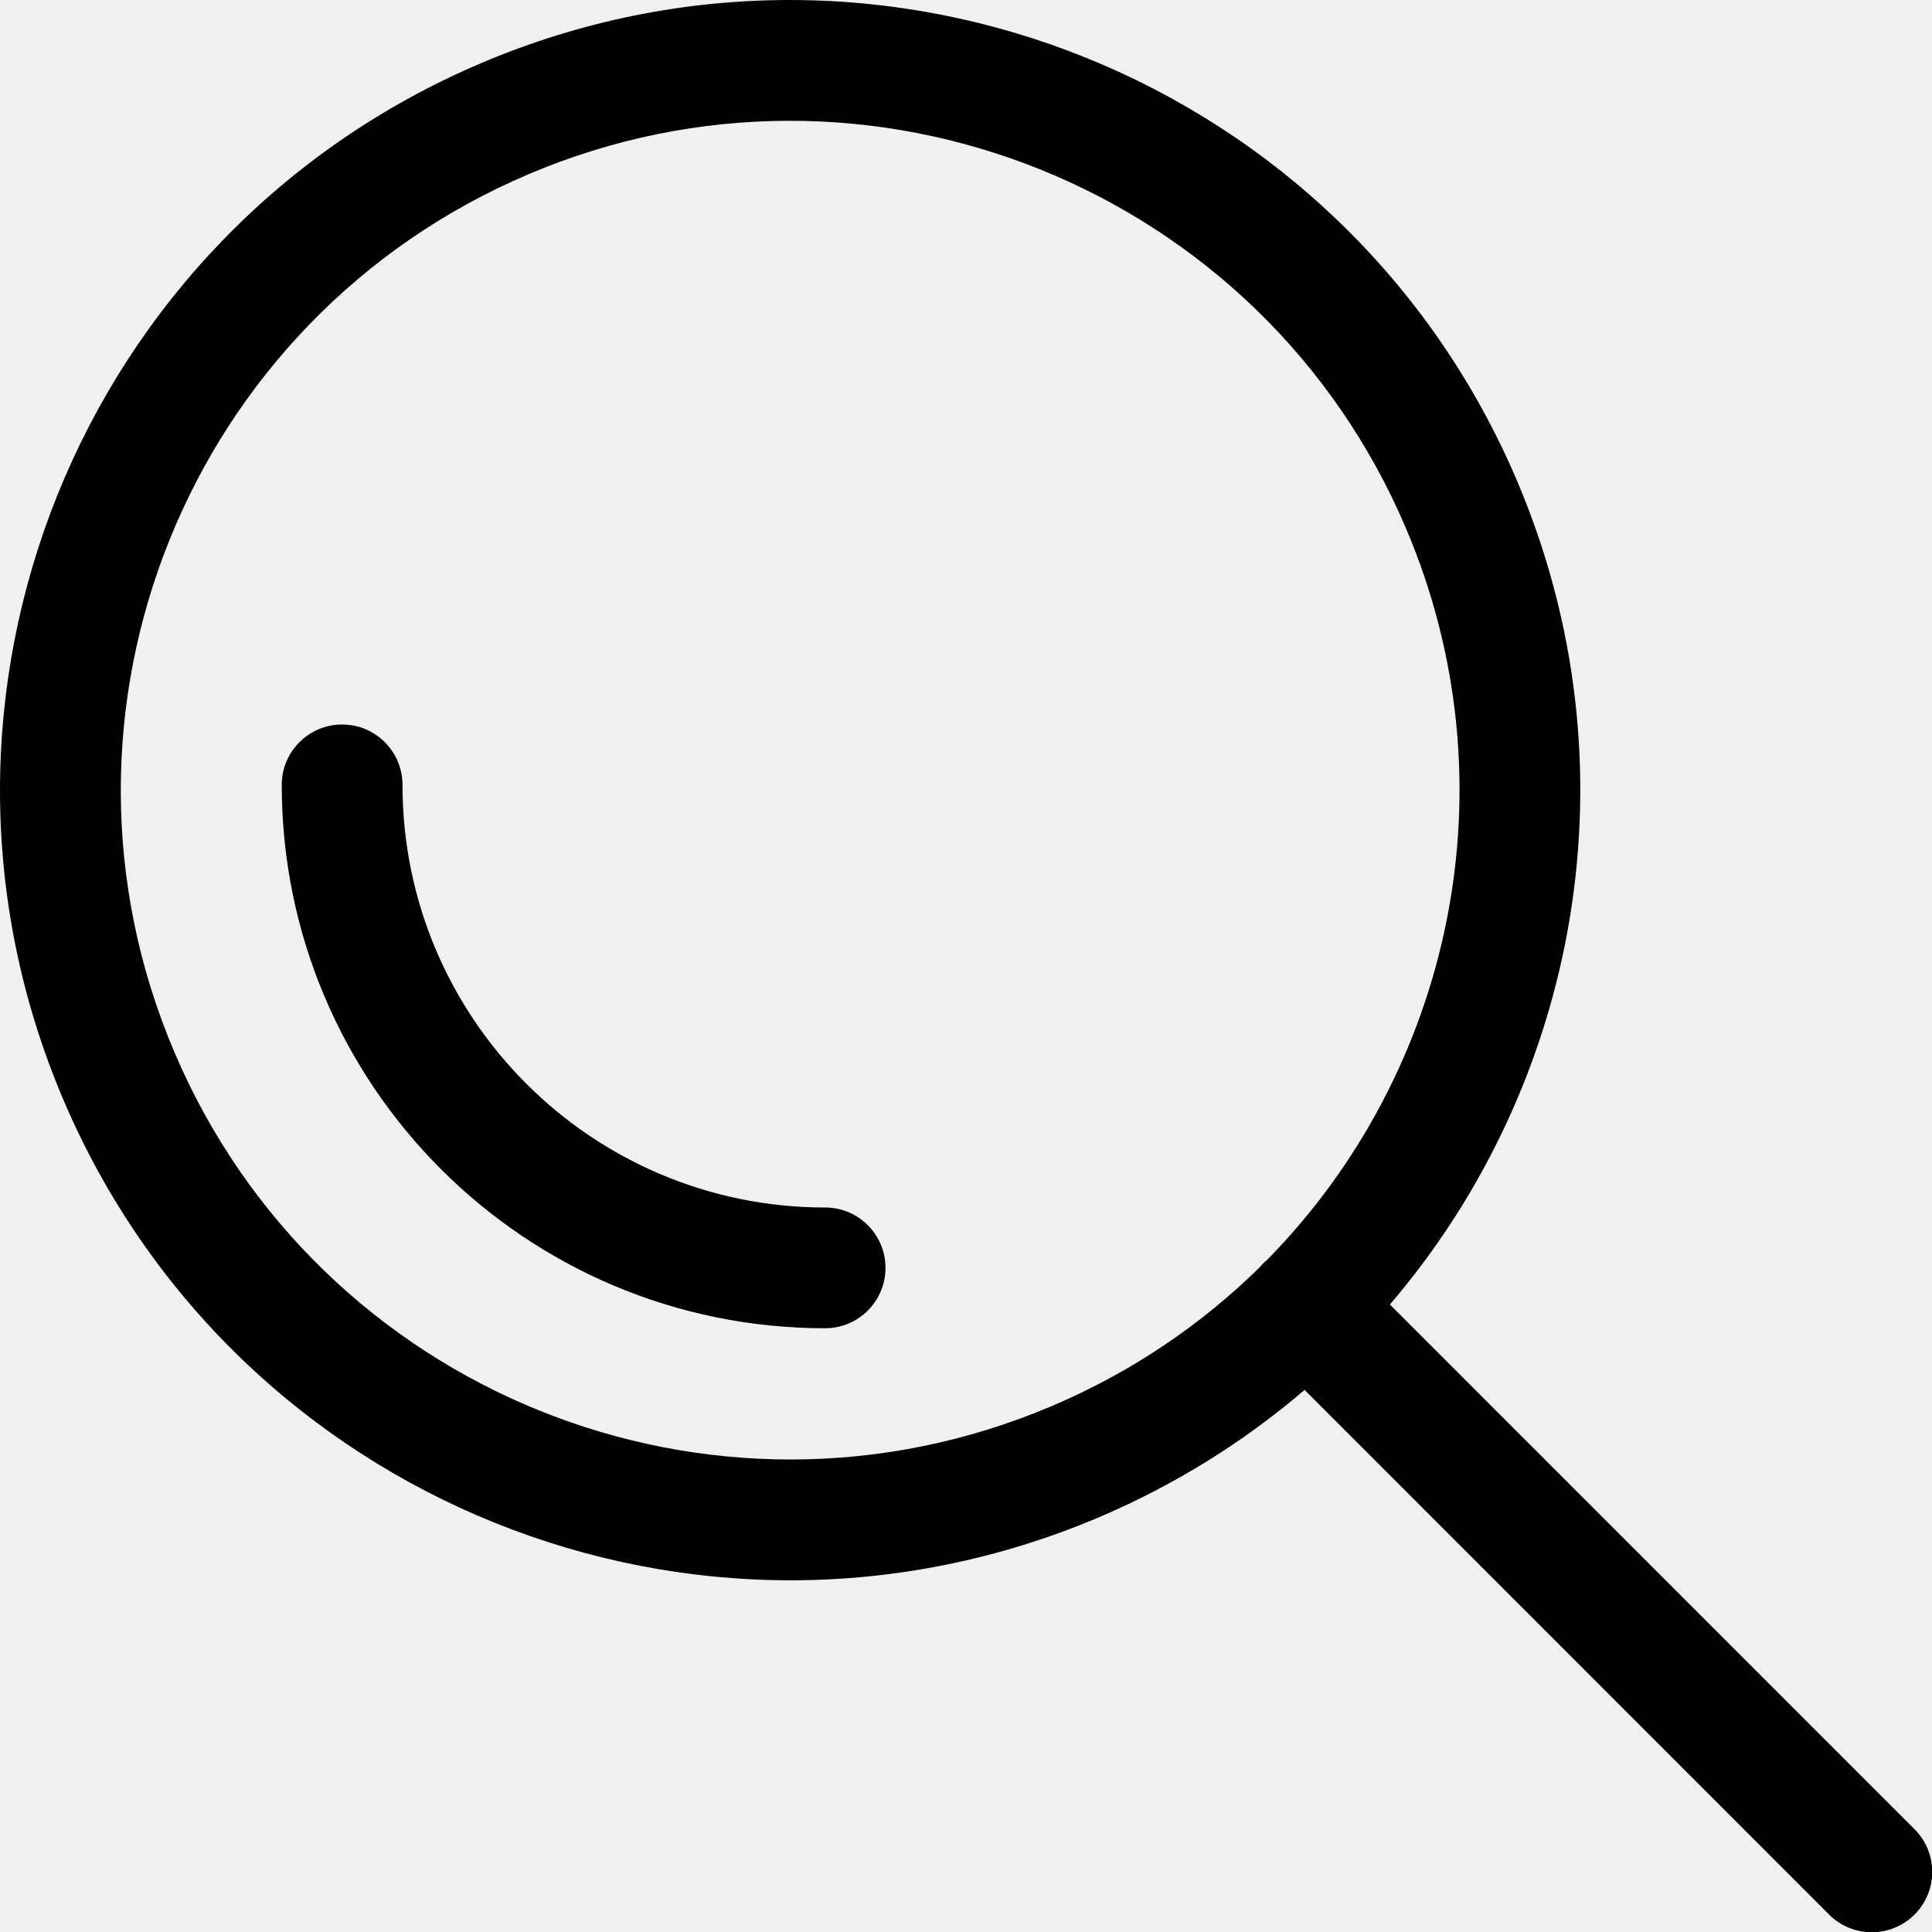
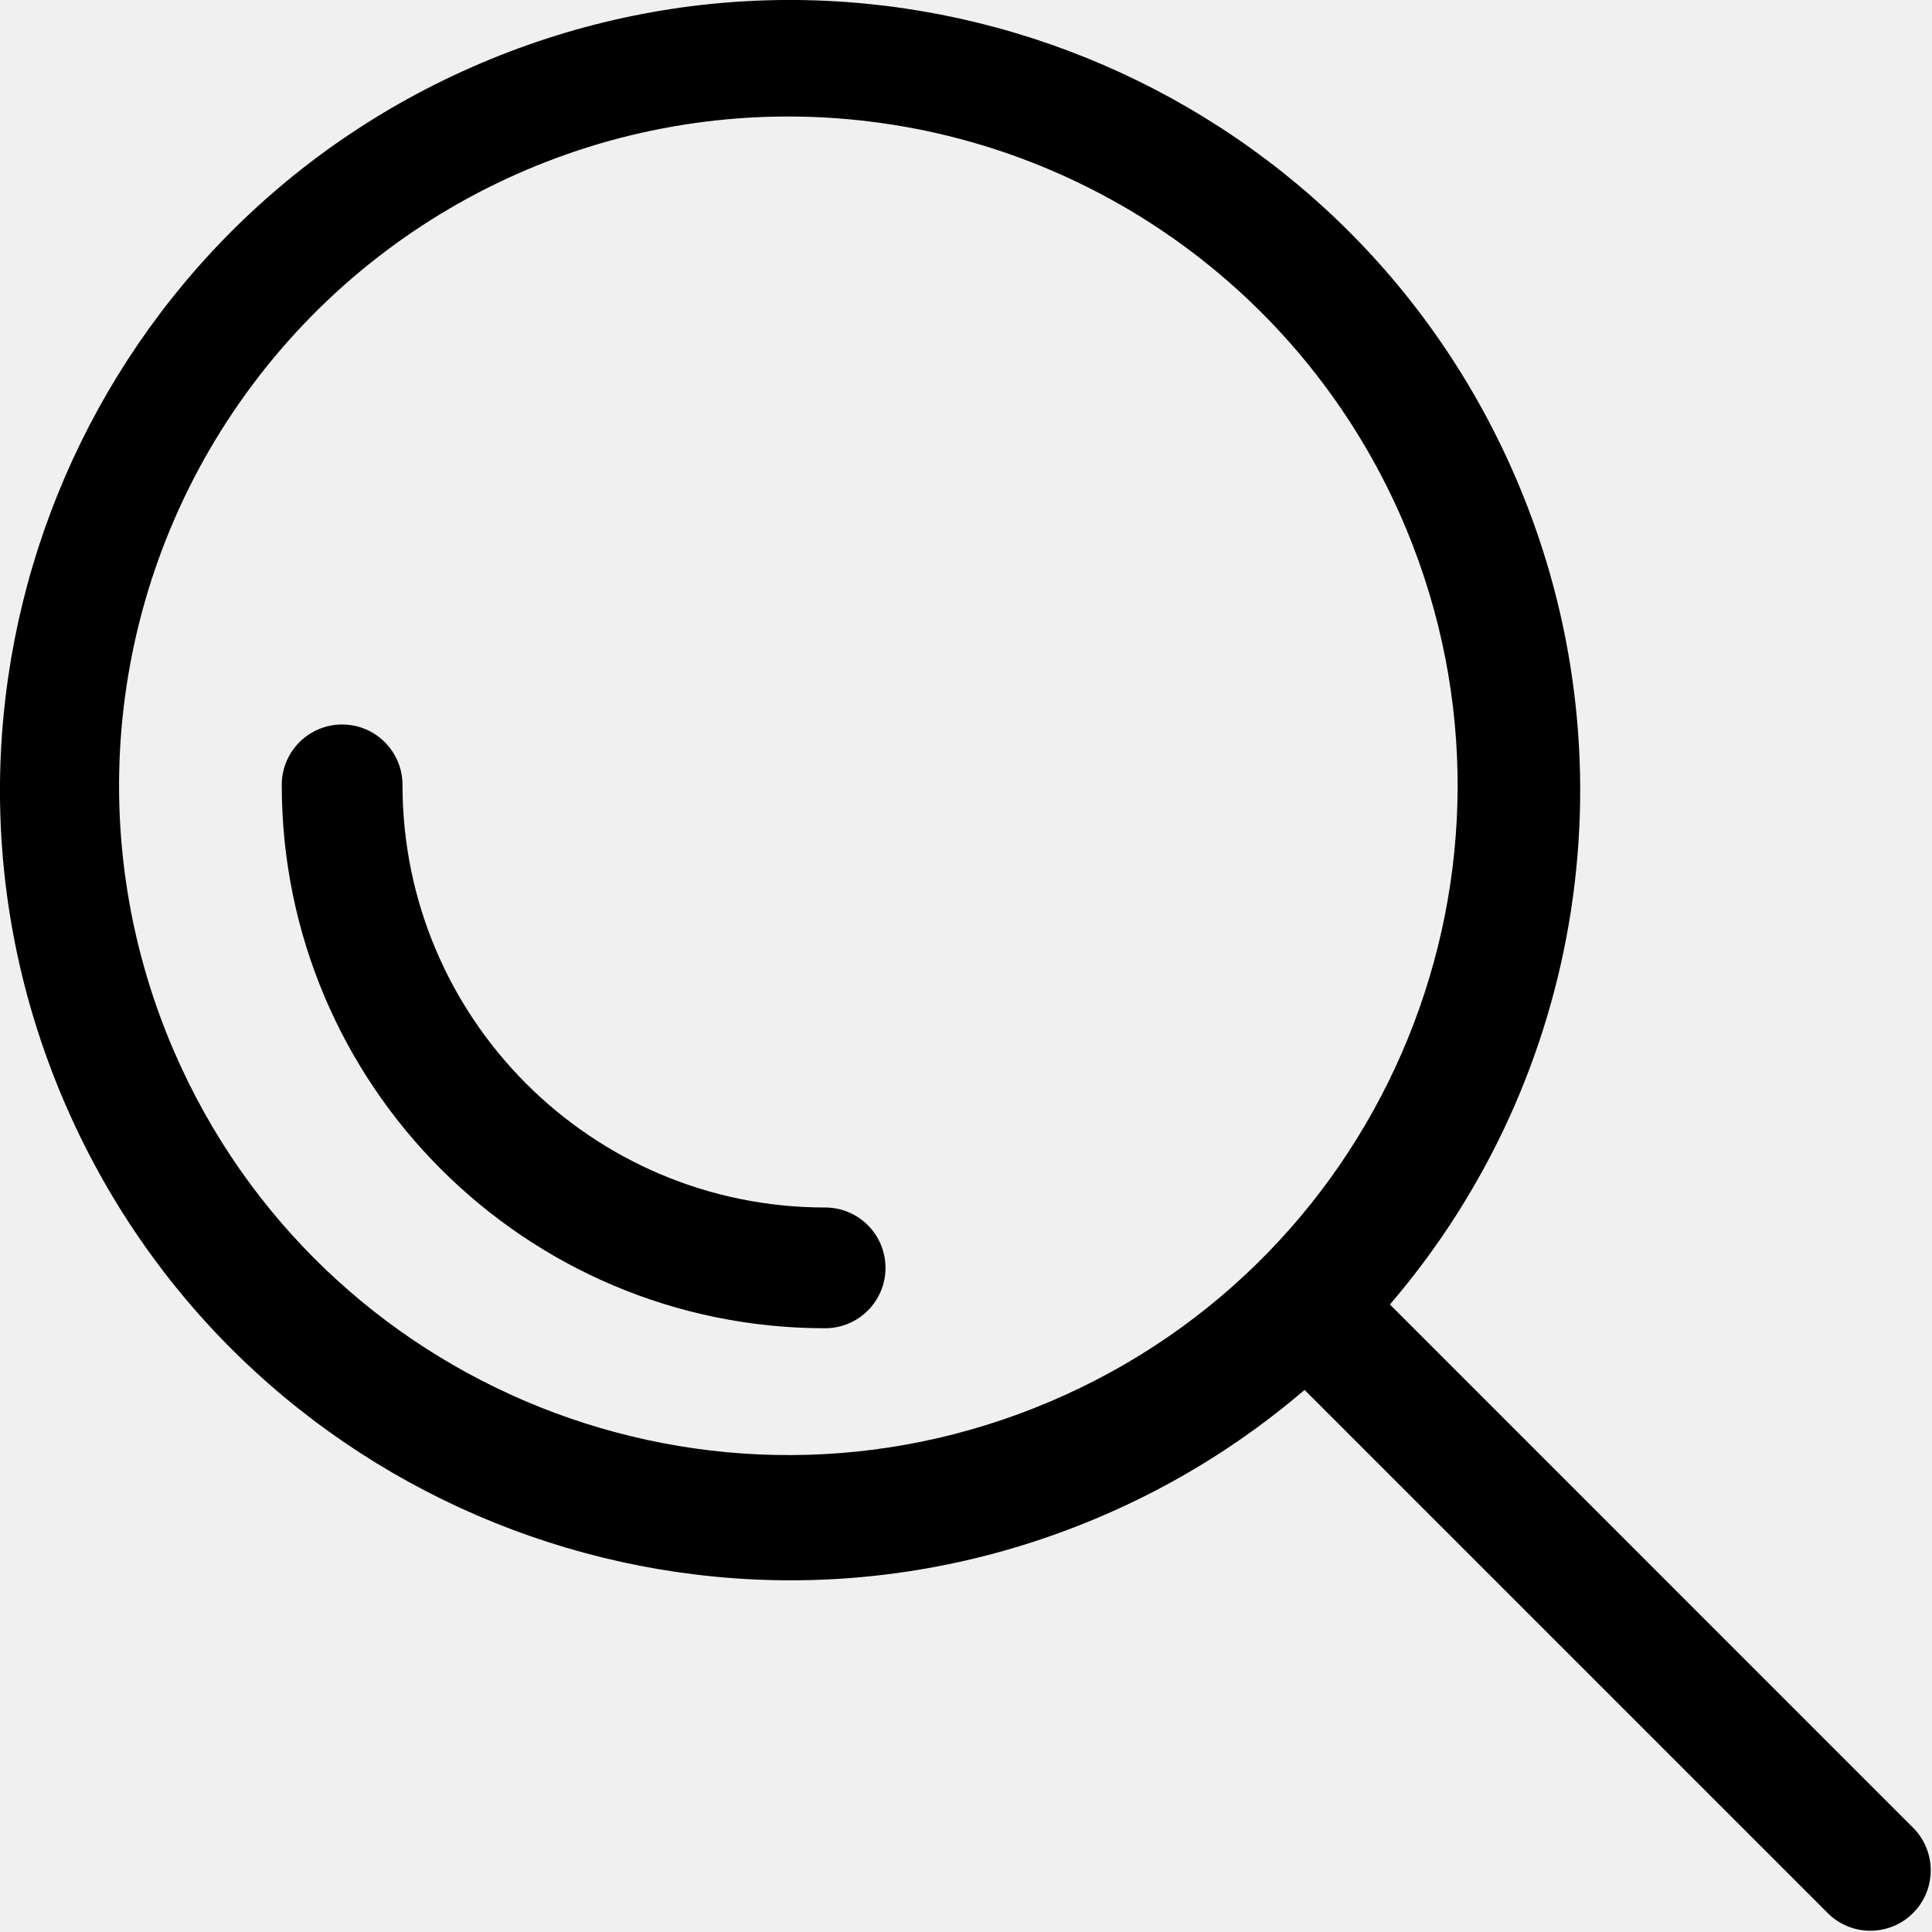
- <svg xmlns="http://www.w3.org/2000/svg" width="24" height="24" viewBox="0 0 24 24" fill="none">
-   <g clip-path="url(#clip0)">
-     <path fill-rule="evenodd" clip-rule="evenodd" d="M2.165 13.067C0.369 8.842 2.339 3.961 6.564 2.165C10.789 0.369 15.671 2.339 17.466 6.564C18.823 9.755 18.031 13.321 15.742 15.649C15.725 15.663 15.709 15.677 15.693 15.693C15.678 15.709 15.663 15.725 15.649 15.742C14.925 16.454 14.058 17.045 13.067 17.466C8.842 19.262 3.961 17.292 2.165 13.067ZM16.206 17.266C15.46 17.905 14.605 18.442 13.654 18.847C8.666 20.966 2.904 18.642 0.784 13.654C-1.335 8.666 0.99 2.904 5.977 0.784C10.965 -1.335 16.727 0.99 18.847 5.977C20.354 9.525 19.614 13.463 17.266 16.205L23.783 22.723C24.076 23.016 24.076 23.491 23.783 23.784C23.49 24.076 23.015 24.076 22.722 23.784L16.206 17.266Z" fill="black" />
-     <path fill-rule="evenodd" clip-rule="evenodd" d="M4.25 9C4.664 9 5 9.336 5 9.75C5 12.649 7.351 15 10.25 15C10.664 15 11 15.336 11 15.75C11 16.164 10.664 16.5 10.25 16.5C6.522 16.5 3.5 13.478 3.5 9.75C3.5 9.336 3.836 9 4.25 9Z" fill="black" />
+ <svg xmlns="http://www.w3.org/2000/svg" width="24" height="24" fill="none">
+   <g clip-path="url(#clip0)" fill-rule="evenodd" clip-rule="evenodd" fill="#000">
+     <path d="M2.165 13.067a8.313 8.313 0 1115.301-6.503 8.313 8.313 0 01-15.301 6.503zm14.04 4.2a9.81 9.81 0 01-2.551 1.58c-4.988 2.12-10.75-.206-12.87-5.193C-1.336 8.666.99 2.904 5.977.784c4.988-2.12 10.75.206 12.87 5.193a9.813 9.813 0 01-1.581 10.228l6.517 6.518a.75.75 0 01-1.06 1.06l-6.517-6.517z" />
+     <path d="M4.25 9a.75.75 0 01.75.75C5 12.65 7.35 15 10.25 15a.75.75 0 010 1.5A6.75 6.75 0 013.5 9.75.75.75 0 014.25 9z" />
  </g>
  <defs>
    <clipPath id="clip0">
-       <rect width="24" height="24" fill="white" />
+       <path fill="#fff" d="M0 0h24v24H0z" />
    </clipPath>
  </defs>
</svg>
